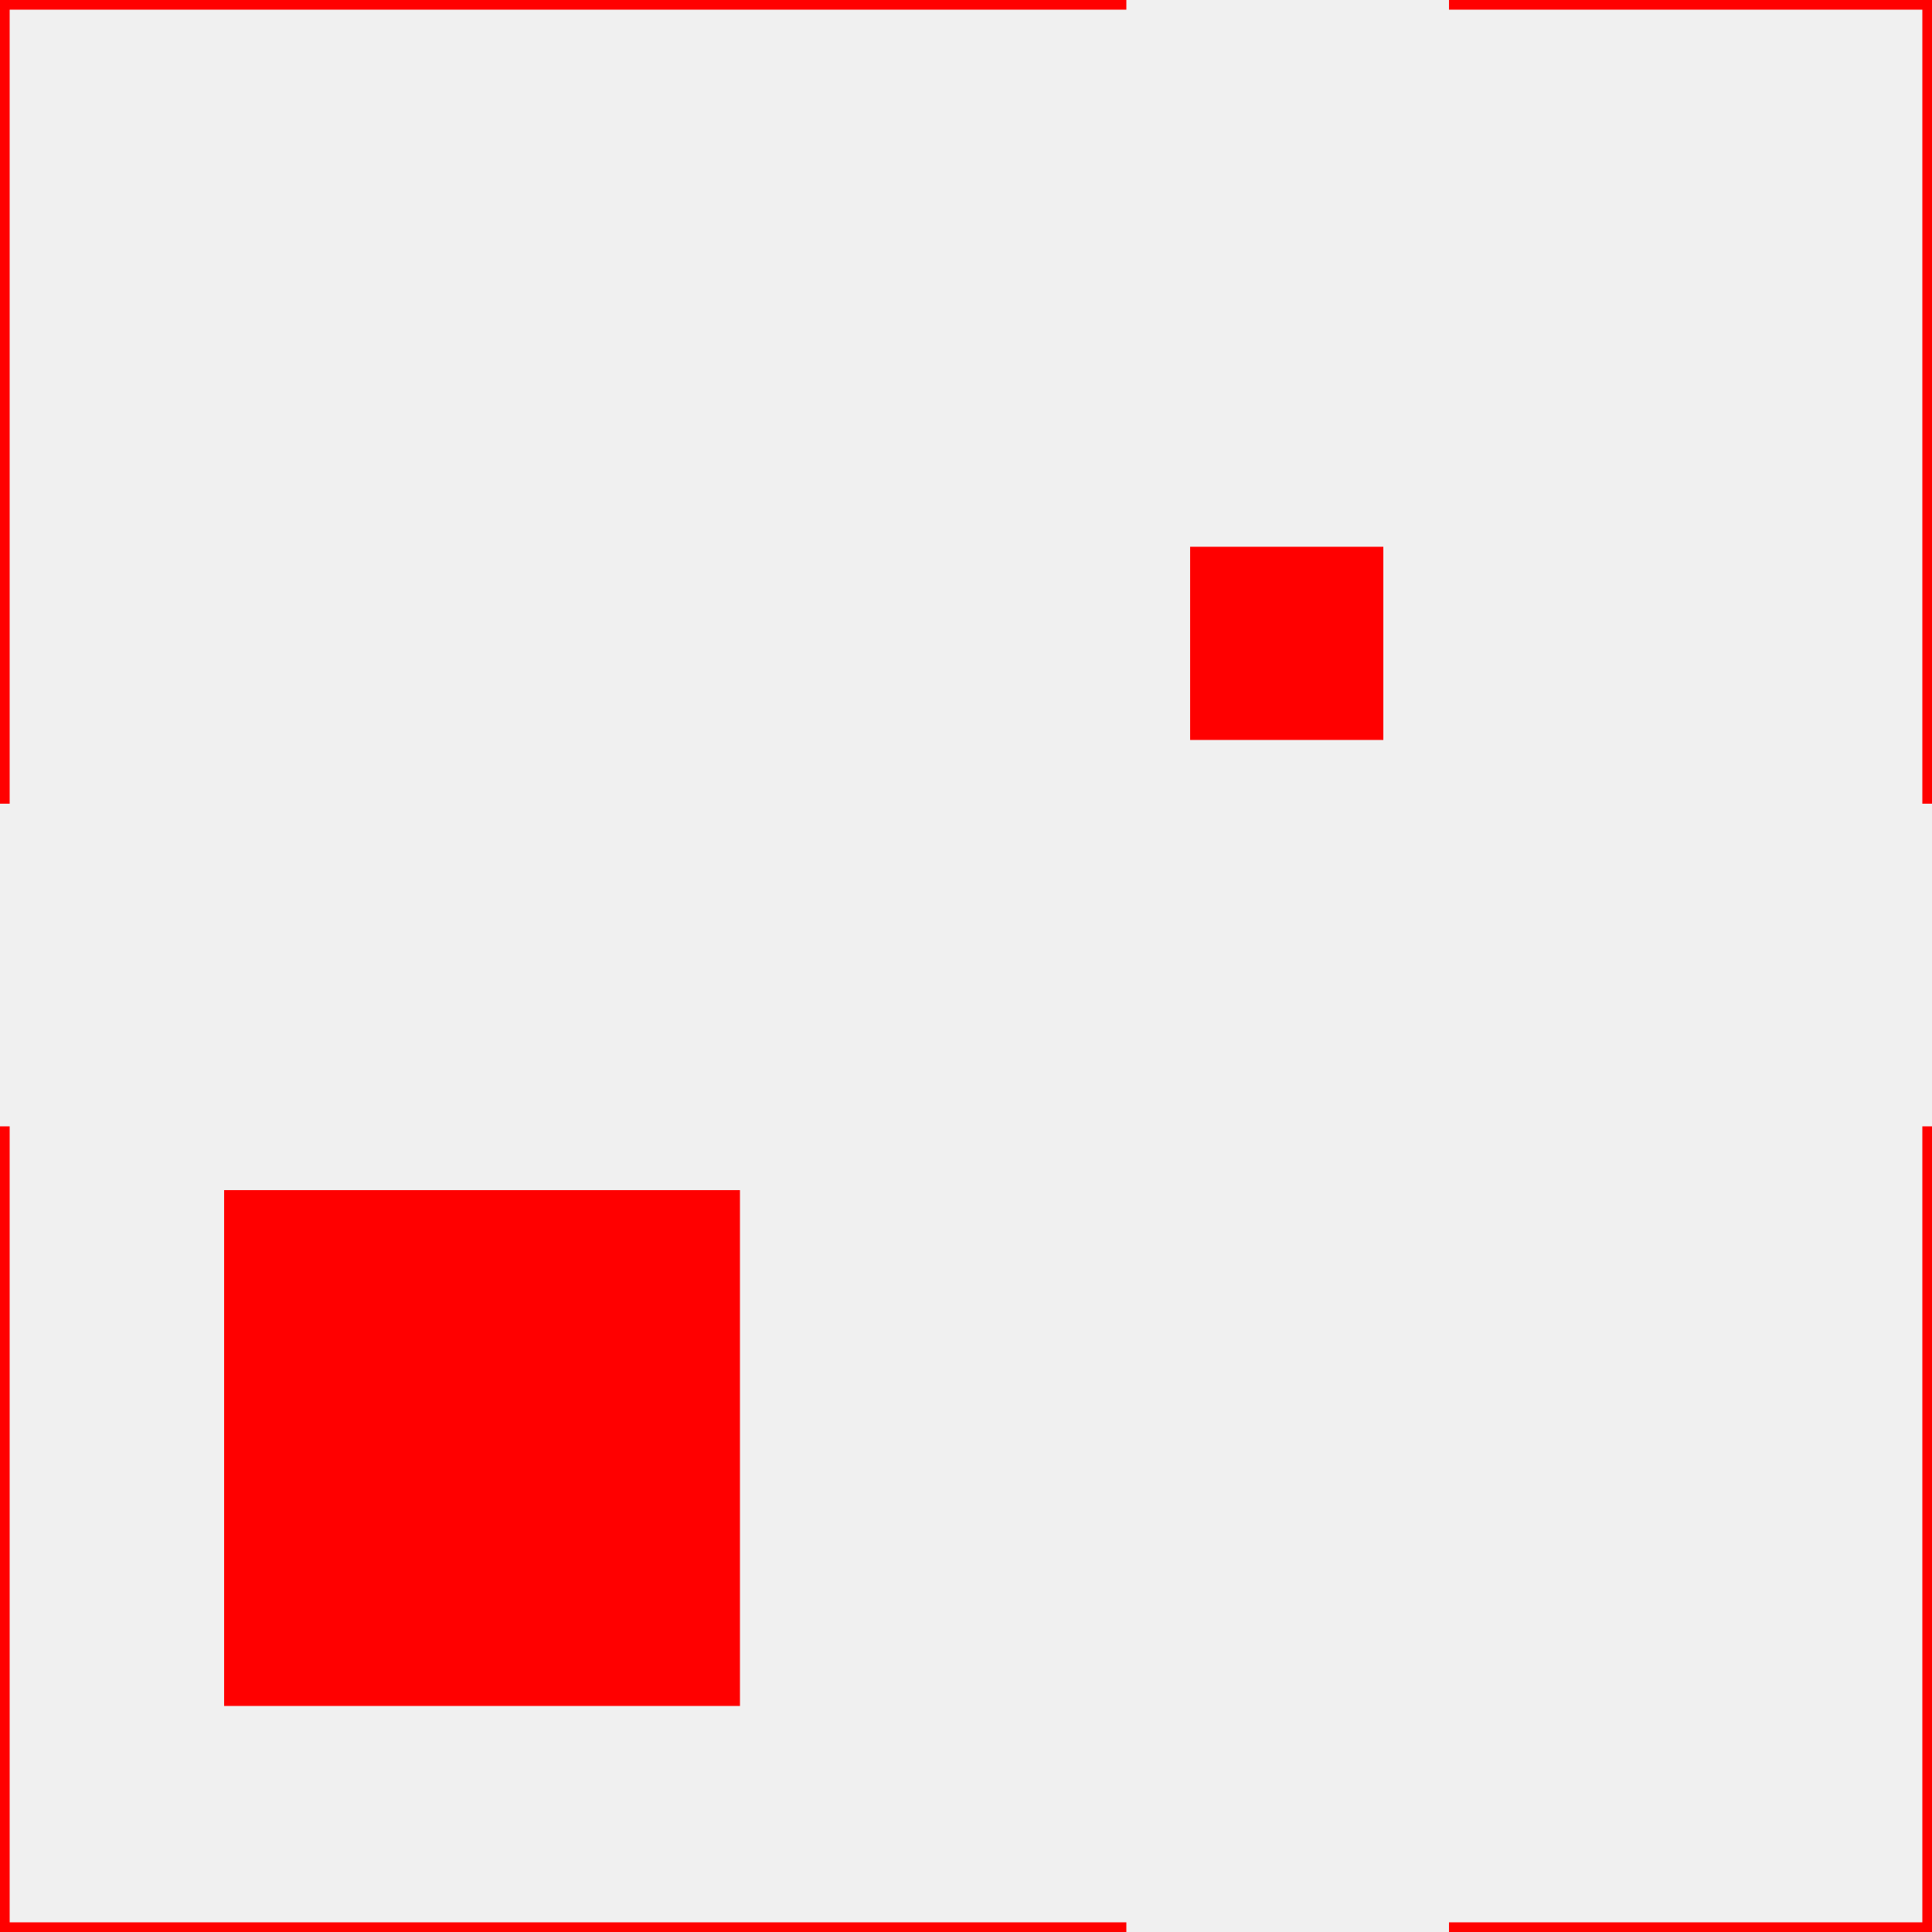
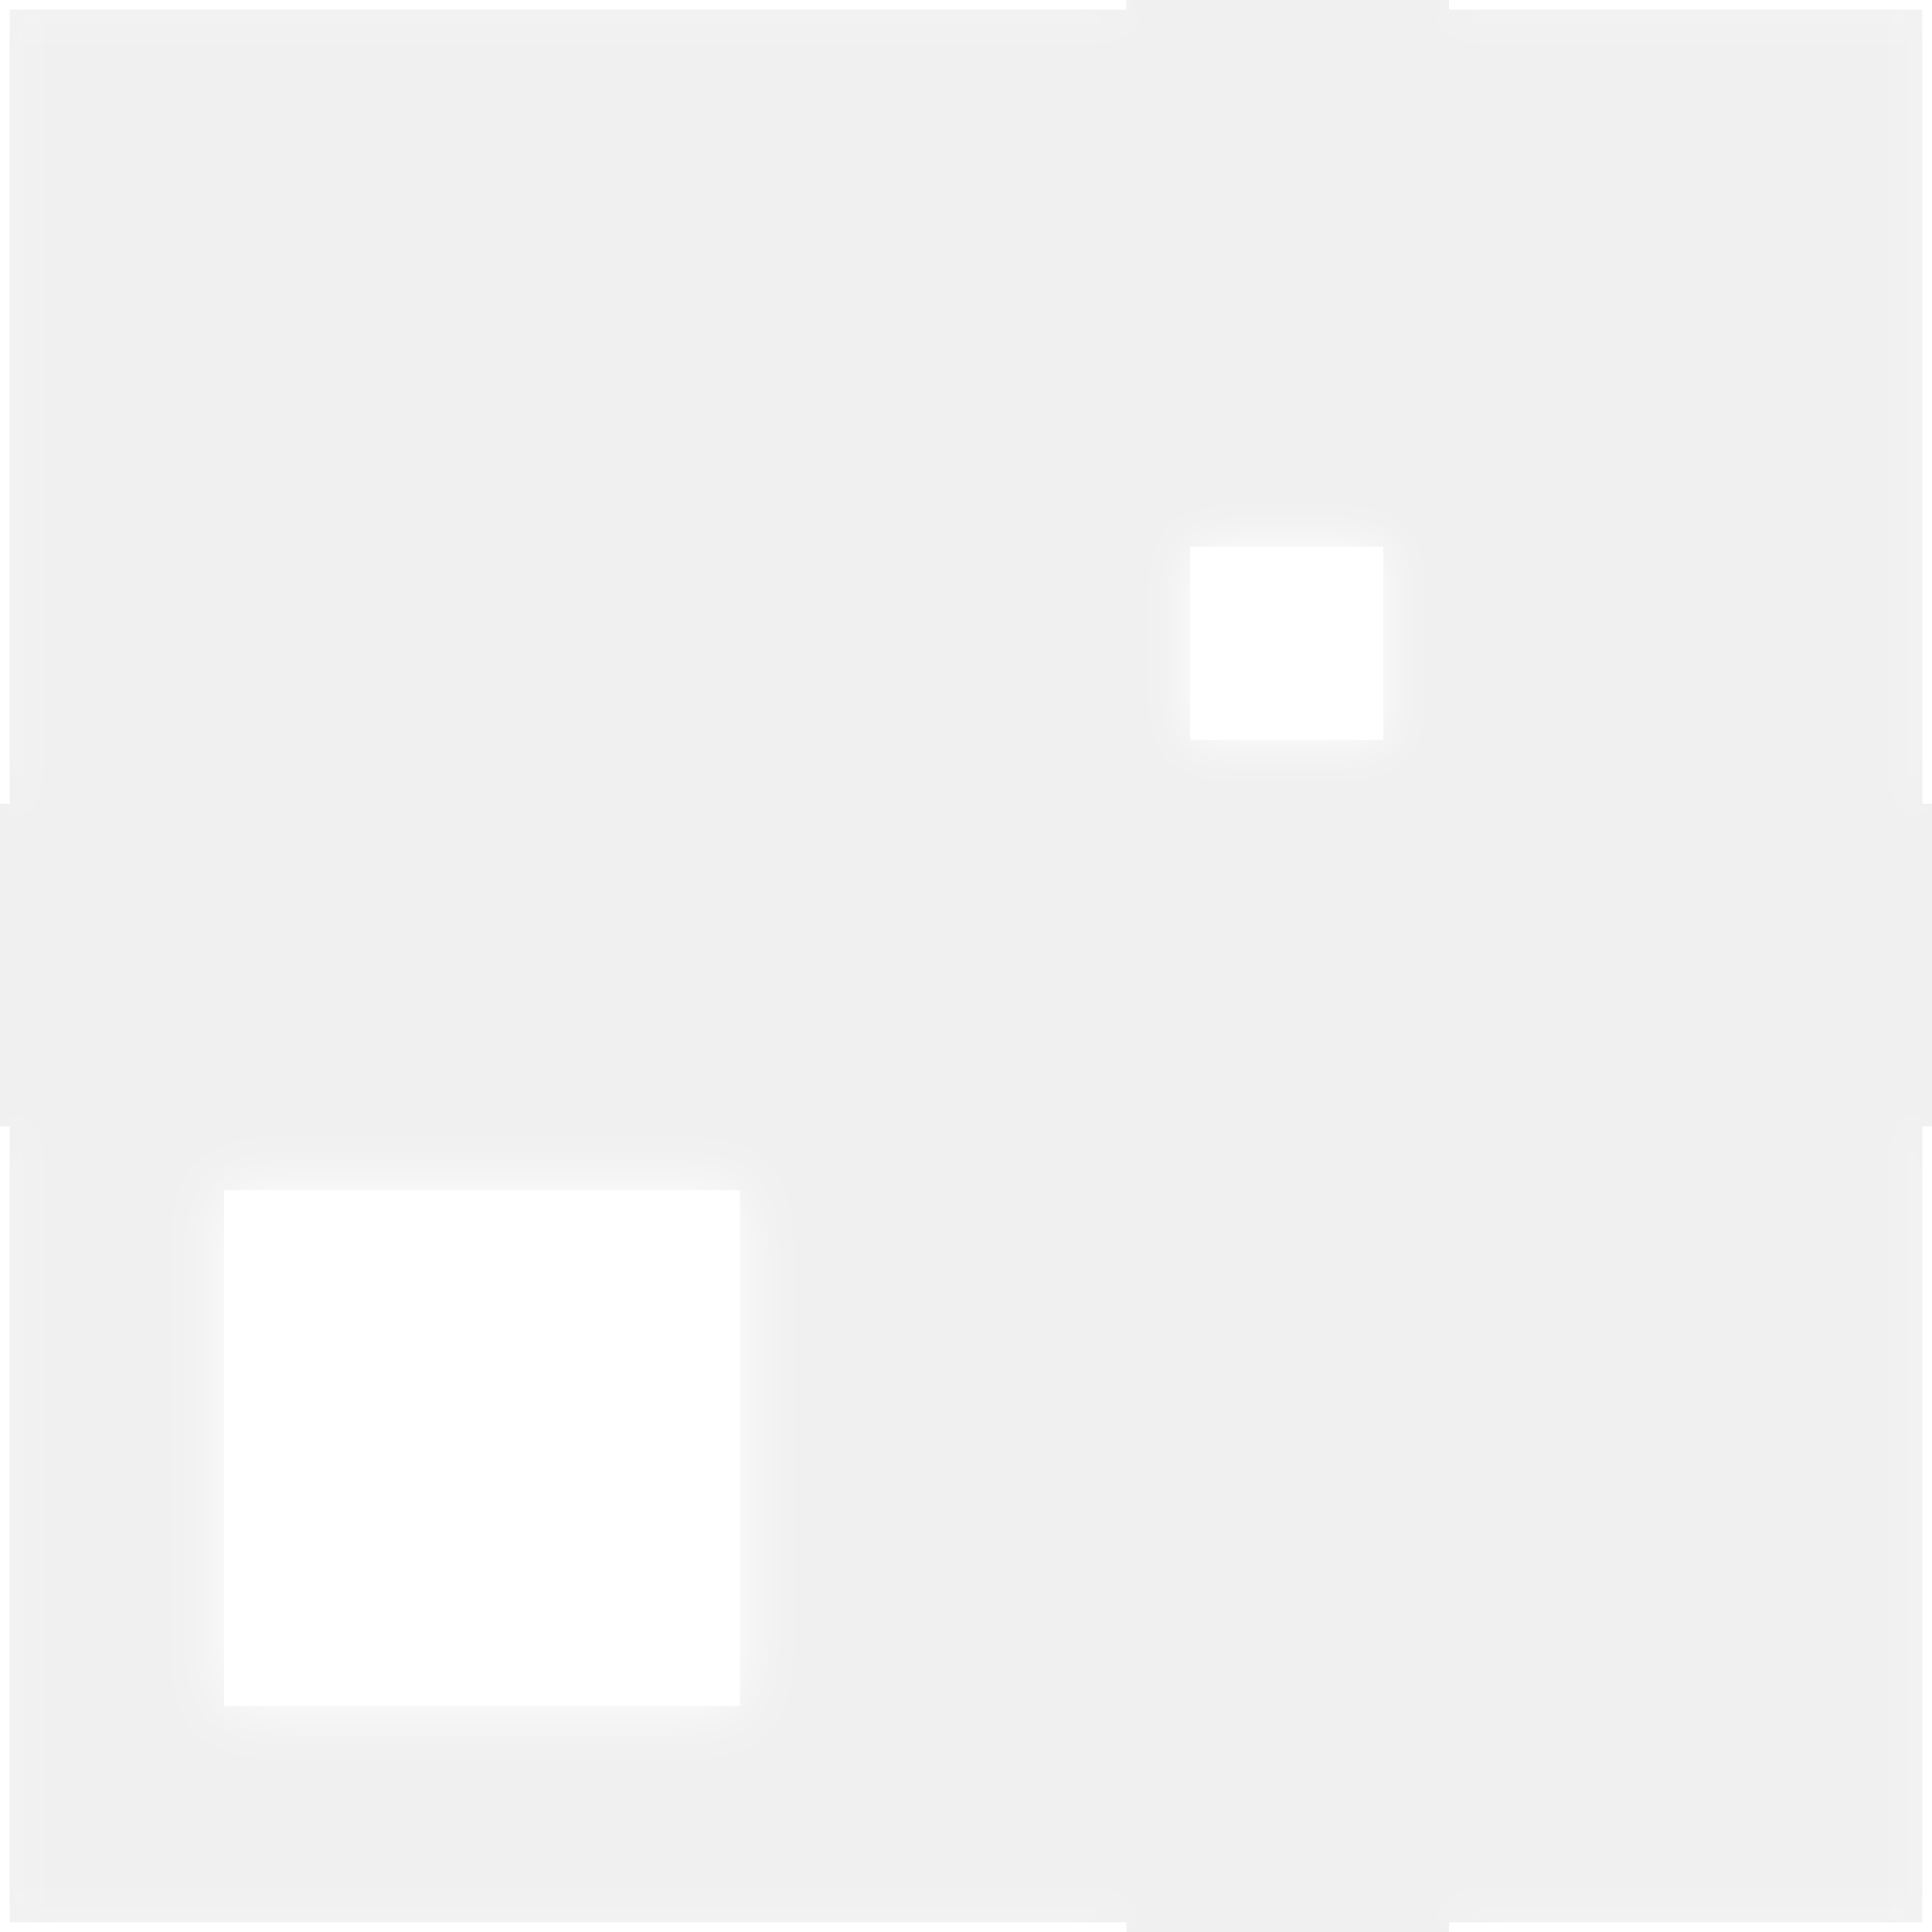
<svg xmlns="http://www.w3.org/2000/svg" width="1000mm" height="1000mm" viewBox="0 0 1000 1000" version="1.1" id="svg1">
+   <defs id="defs1">
+     <filter style="color-interpolation-filters:sRGB" id="filter1" x="-0.147" y="-0.147" width="1.294" height="1.294">
+       <feGaussianBlur stdDeviation="16.353" id="feGaussianBlur1" />
+     </filter>
+     <filter style="color-interpolation-filters:sRGB" id="filter2" x="-0.3" y="-0.3" width="1.6" height="1.6">
+       <feGaussianBlur stdDeviation="12.5" id="feGaussianBlur2" />
+     </filter>
+     <filter style="color-interpolation-filters:sRGB" id="filter3" x="-0.046" y="-2.724" width="1.093" height="6.448">
+       <feGaussianBlur stdDeviation="11.362" id="feGaussianBlur3" />
+     </filter>
+     <filter style="color-interpolation-filters:sRGB" id="filter4" x="-2.727" y="-0.065" width="6.454" height="1.129">
+       <feGaussianBlur stdDeviation="11.362" id="feGaussianBlur4" />
+     </filter>
+     <filter style="color-interpolation-filters:sRGB" id="filter5" x="-2.727" y="-0.065" width="6.454" height="1.129">
+       <feGaussianBlur stdDeviation="11.362" id="feGaussianBlur5" />
+     </filter>
+     <filter style="color-interpolation-filters:sRGB" id="filter6" x="-2.727" y="-0.065" width="6.454" height="1.129">
+       <feGaussianBlur stdDeviation="11.362" id="feGaussianBlur6" />
+     </filter>
+     <filter style="color-interpolation-filters:sRGB" id="filter7" x="-2.727" y="-0.065" width="6.454" height="1.129">
+       <feGaussianBlur stdDeviation="11.362" id="feGaussianBlur7" />
+     </filter>
+     <filter style="color-interpolation-filters:sRGB" id="filter8" x="-0.107" y="-2.724" width="1.214" height="6.448">
+       <feGaussianBlur stdDeviation="11.362" id="feGaussianBlur8" />
+     </filter>
+     <filter style="color-interpolation-filters:sRGB" id="filter9" x="-0.107" y="-2.727" width="1.214" height="6.454">
+       <feGaussianBlur stdDeviation="11.362" id="feGaussianBlur9" />
+     </filter>
+     <filter style="color-interpolation-filters:sRGB" id="filter10" x="-0.046" y="-2.727" width="1.093" height="6.454">
+       <feGaussianBlur stdDeviation="11.362" id="feGaussianBlur10" />
+     </filter>
+   </defs>
  <g id="walls">
-     <path id="rect2" style="fill:#ff0000;fill-opacity:1;stroke:none;stroke-width:0.99;stroke-linecap:round;stroke-opacity:1;paint-order:markers fill stroke" d="M -5,-5 H 583 V 5 H -5 Z" />
-     <path id="rect2-24" style="fill:#ff0000;fill-opacity:1;stroke:none;stroke-width:0.99;stroke-linecap:round;stroke-opacity:1;paint-order:markers fill stroke" d="M 750,-5 H 1005 V 5 H 750 Z" />
-     <path id="rect2-24-8" style="fill:#ff0000;fill-opacity:1;stroke:none;stroke-width:0.99;stroke-linecap:round;stroke-opacity:1;paint-order:markers fill stroke" d="M 616,283 H 716 V 383 H 616 Z" />
-     <path id="rect2-24-8-1" style="fill:#ff0000;fill-opacity:1;stroke:none;stroke-width:0.99;stroke-linecap:round;stroke-opacity:1;paint-order:markers fill stroke" d="M 116,616 H 383 V 883 H 116 Z" />
-     <path id="rect2-24-5" style="fill:#ff0000;fill-opacity:1;stroke:none;stroke-width:0.99;stroke-linecap:round;stroke-opacity:1;paint-order:markers fill stroke" d="M 750,995 H 1005 V 1005 H 750 Z" />
-     <path id="rect2-5" style="fill:#ff0000;fill-opacity:1;stroke:none;stroke-width:0.99;stroke-linecap:round;stroke-opacity:1;paint-order:markers fill stroke" d="M 5,-5 V 416 H -5 V -5 Z" />
-     <path id="rect2-5-1" style="fill:#ff0000;fill-opacity:1;stroke:none;stroke-width:0.99;stroke-linecap:round;stroke-opacity:1;paint-order:markers fill stroke" d="M 5,583 V 1005 H -5 V 583 Z" />
-     <path id="rect2-5-1-9" style="fill:#ff0000;fill-opacity:1;stroke:none;stroke-width:0.99;stroke-linecap:round;stroke-opacity:1;paint-order:markers fill stroke" d="M 1005,583 V 1005 H 995 V 583 Z" />
-     <path id="rect2-5-6" style="fill:#ff0000;fill-opacity:1;stroke:none;stroke-width:0.99;stroke-linecap:round;stroke-opacity:1;paint-order:markers fill stroke" d="M 1005,-5 V 416 H 995 V -5 Z" />
-     <path id="rect2-2" style="fill:#ff0000;fill-opacity:1;stroke:none;stroke-width:0.99;stroke-linecap:round;stroke-opacity:1;paint-order:markers fill stroke" d="M -5,995 H 583 V 1005 H -5 Z" />
+     <path id="rect2" style="fill:#ffffff;fill-opacity:1;stroke:none;stroke-width:0.99;stroke-linecap:round;stroke-opacity:1;paint-order:markers fill stroke" d="M -5,-5 H 583 V 5 H -5 Z" />
+     <path id="rect2-24" style="fill:#ffffff;fill-opacity:1;stroke:none;stroke-width:0.99;stroke-linecap:round;stroke-opacity:1;paint-order:markers fill stroke" d="M 750,-5 H 1005 V 5 H 750 Z" />
+     <path id="rect2-24-8" style="fill:#ffffff;fill-opacity:1;stroke:none;stroke-width:0.99;stroke-linecap:round;stroke-opacity:1;paint-order:markers fill stroke" d="M 616,283 H 716 V 383 H 616 Z" />
+     <path id="rect2-24-8-1" style="fill:#ffffff;fill-opacity:1;stroke:none;stroke-width:0.99;stroke-linecap:round;stroke-opacity:1;paint-order:markers fill stroke" d="M 116,616 H 383 V 883 H 116 Z" />
+     <path id="rect2-24-5" style="fill:#ffffff;fill-opacity:1;stroke:none;stroke-width:0.99;stroke-linecap:round;stroke-opacity:1;paint-order:markers fill stroke" d="M 750,995 H 1005 V 1005 H 750 Z" />
+     <path id="rect2-5" style="fill:#ffffff;fill-opacity:1;stroke:none;stroke-width:0.99;stroke-linecap:round;stroke-opacity:1;paint-order:markers fill stroke" d="M 5,-5 V 416 H -5 V -5 Z" />
+     <path id="rect2-5-1" style="fill:#ffffff;fill-opacity:1;stroke:none;stroke-width:0.99;stroke-linecap:round;stroke-opacity:1;paint-order:markers fill stroke" d="M 5,583 V 1005 H -5 V 583 Z" />
+     <path id="rect2-5-1-9" style="fill:#ffffff;fill-opacity:1;stroke:none;stroke-width:0.99;stroke-linecap:round;stroke-opacity:1;paint-order:markers fill stroke" d="M 1005,583 V 1005 H 995 V 583 Z" />
+     <path id="rect2-5-6" style="fill:#ffffff;fill-opacity:1;stroke:none;stroke-width:0.99;stroke-linecap:round;stroke-opacity:1;paint-order:markers fill stroke" d="M 1005,-5 V 416 H 995 V -5 Z" />
+     <path id="rect2-2" style="fill:#ffffff;fill-opacity:1;stroke:none;stroke-width:0.99;stroke-linecap:round;stroke-opacity:1;paint-order:markers fill stroke" d="M -5,995 H 583 V 1005 H -5 Z" />
+   </g>
+   <path id="rect2-7" style="fill:#ffffff;fill-opacity:1;stroke:none;stroke-width:0.99;stroke-linecap:round;stroke-opacity:1;paint-order:markers fill stroke;filter:url(#filter10)" d="M -4.99,-4.998 H 583 V 5.002 H -4.99 Z" transform="scale(0.99999)" />
+   <path id="rect2-24-0" style="fill:#ffffff;fill-opacity:1;stroke:none;stroke-width:0.99;stroke-linecap:round;stroke-opacity:1;paint-order:markers fill stroke;filter:url(#filter9)" d="M 750,-4.998 H 1005 V 5.002 H 750 Z" transform="scale(0.99999)" />
+   <path id="rect2-24-5-9" style="fill:#ffffff;fill-opacity:1;stroke:none;stroke-width:0.99;stroke-linecap:round;stroke-opacity:1;paint-order:markers fill stroke;filter:url(#filter8)" d="M 750,994.99 H 1005 V 1005 H 750 Z" transform="scale(0.99999)" />
+   <path id="rect2-5-3" style="fill:#ffffff;fill-opacity:1;stroke:none;stroke-width:0.99;stroke-linecap:round;stroke-opacity:1;paint-order:markers fill stroke;filter:url(#filter7)" d="M 5.01,-4.998 V 416 H -4.99 V -4.998 Z" transform="scale(0.99999)" />
+   <path id="rect2-5-1-6" style="fill:#ffffff;fill-opacity:1;stroke:none;stroke-width:0.99;stroke-linecap:round;stroke-opacity:1;paint-order:markers fill stroke;filter:url(#filter6)" d="M 5.01,583 V 1005 H -4.99 V 583 Z" transform="scale(0.99999)" />
+   <path id="rect2-5-1-9-0" style="fill:#ffffff;fill-opacity:1;stroke:none;stroke-width:0.99;stroke-linecap:round;stroke-opacity:1;paint-order:markers fill stroke;filter:url(#filter5)" d="M 1005,583 V 1005 H 995 V 583 Z" transform="scale(0.99999)" />
+   <path id="rect2-5-6-6" style="fill:#ffffff;fill-opacity:1;stroke:none;stroke-width:0.99;stroke-linecap:round;stroke-opacity:1;paint-order:markers fill stroke;filter:url(#filter4)" d="M 1005,-4.998 V 416 H 995 V -4.998 Z" transform="scale(0.99999)" />
+   <path id="rect2-2-2" style="fill:#ffffff;fill-opacity:1;stroke:none;stroke-width:0.99;stroke-linecap:round;stroke-opacity:1;paint-order:markers fill stroke;filter:url(#filter3)" d="M -4.99,994.99 H 583 V 1005 H -4.99 Z" transform="scale(0.99999)" />
+   <g id="layer1">
+     <path id="rect2-24-8-2" style="fill:#ffffff;fill-opacity:1;stroke:none;stroke-width:0.99;stroke-linecap:round;stroke-opacity:1;paint-order:markers fill stroke;filter:url(#filter2)" d="M 616,283.01 H 716 V 383.01 H 616 Z" transform="scale(0.99999)" />
+     <path id="rect2-24-8-1-5" style="fill:#ffffff;fill-opacity:1;stroke:none;stroke-width:0.99;stroke-linecap:round;stroke-opacity:1;paint-order:markers fill stroke;filter:url(#filter1)" d="M 116,616 H 383 V 882.99 H 116 Z" transform="scale(0.99999)" />
  </g>
</svg>
